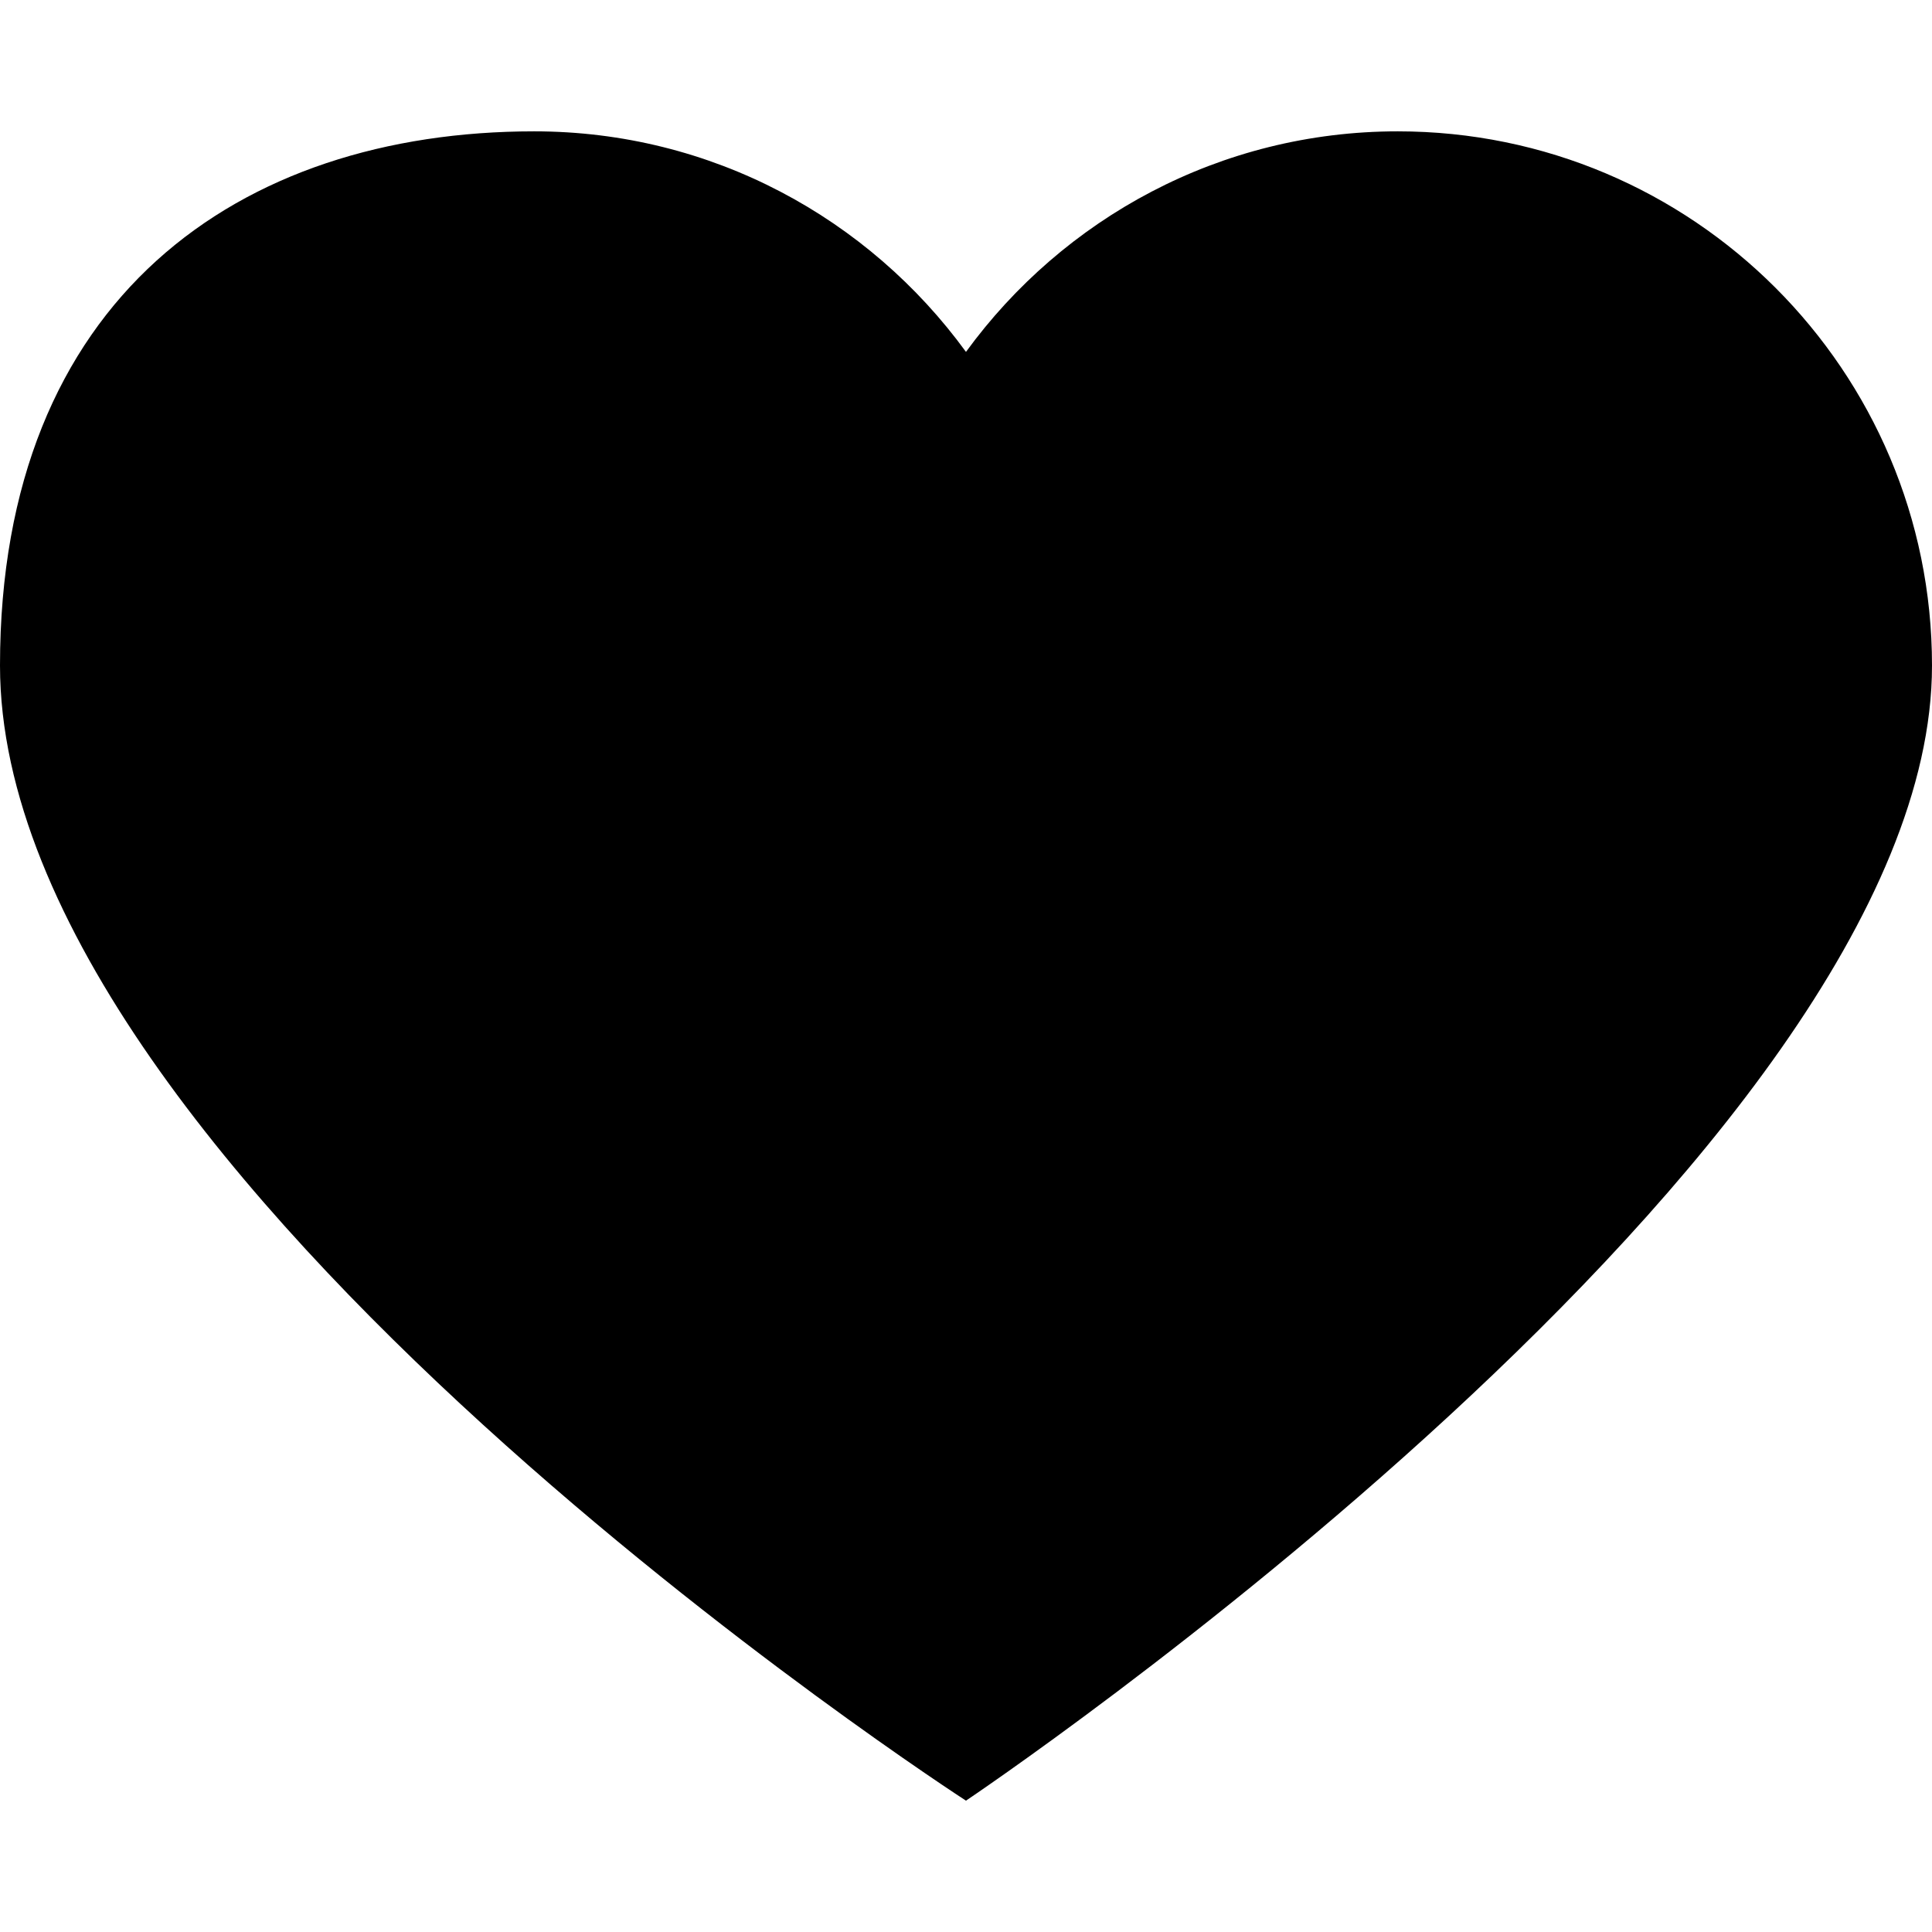
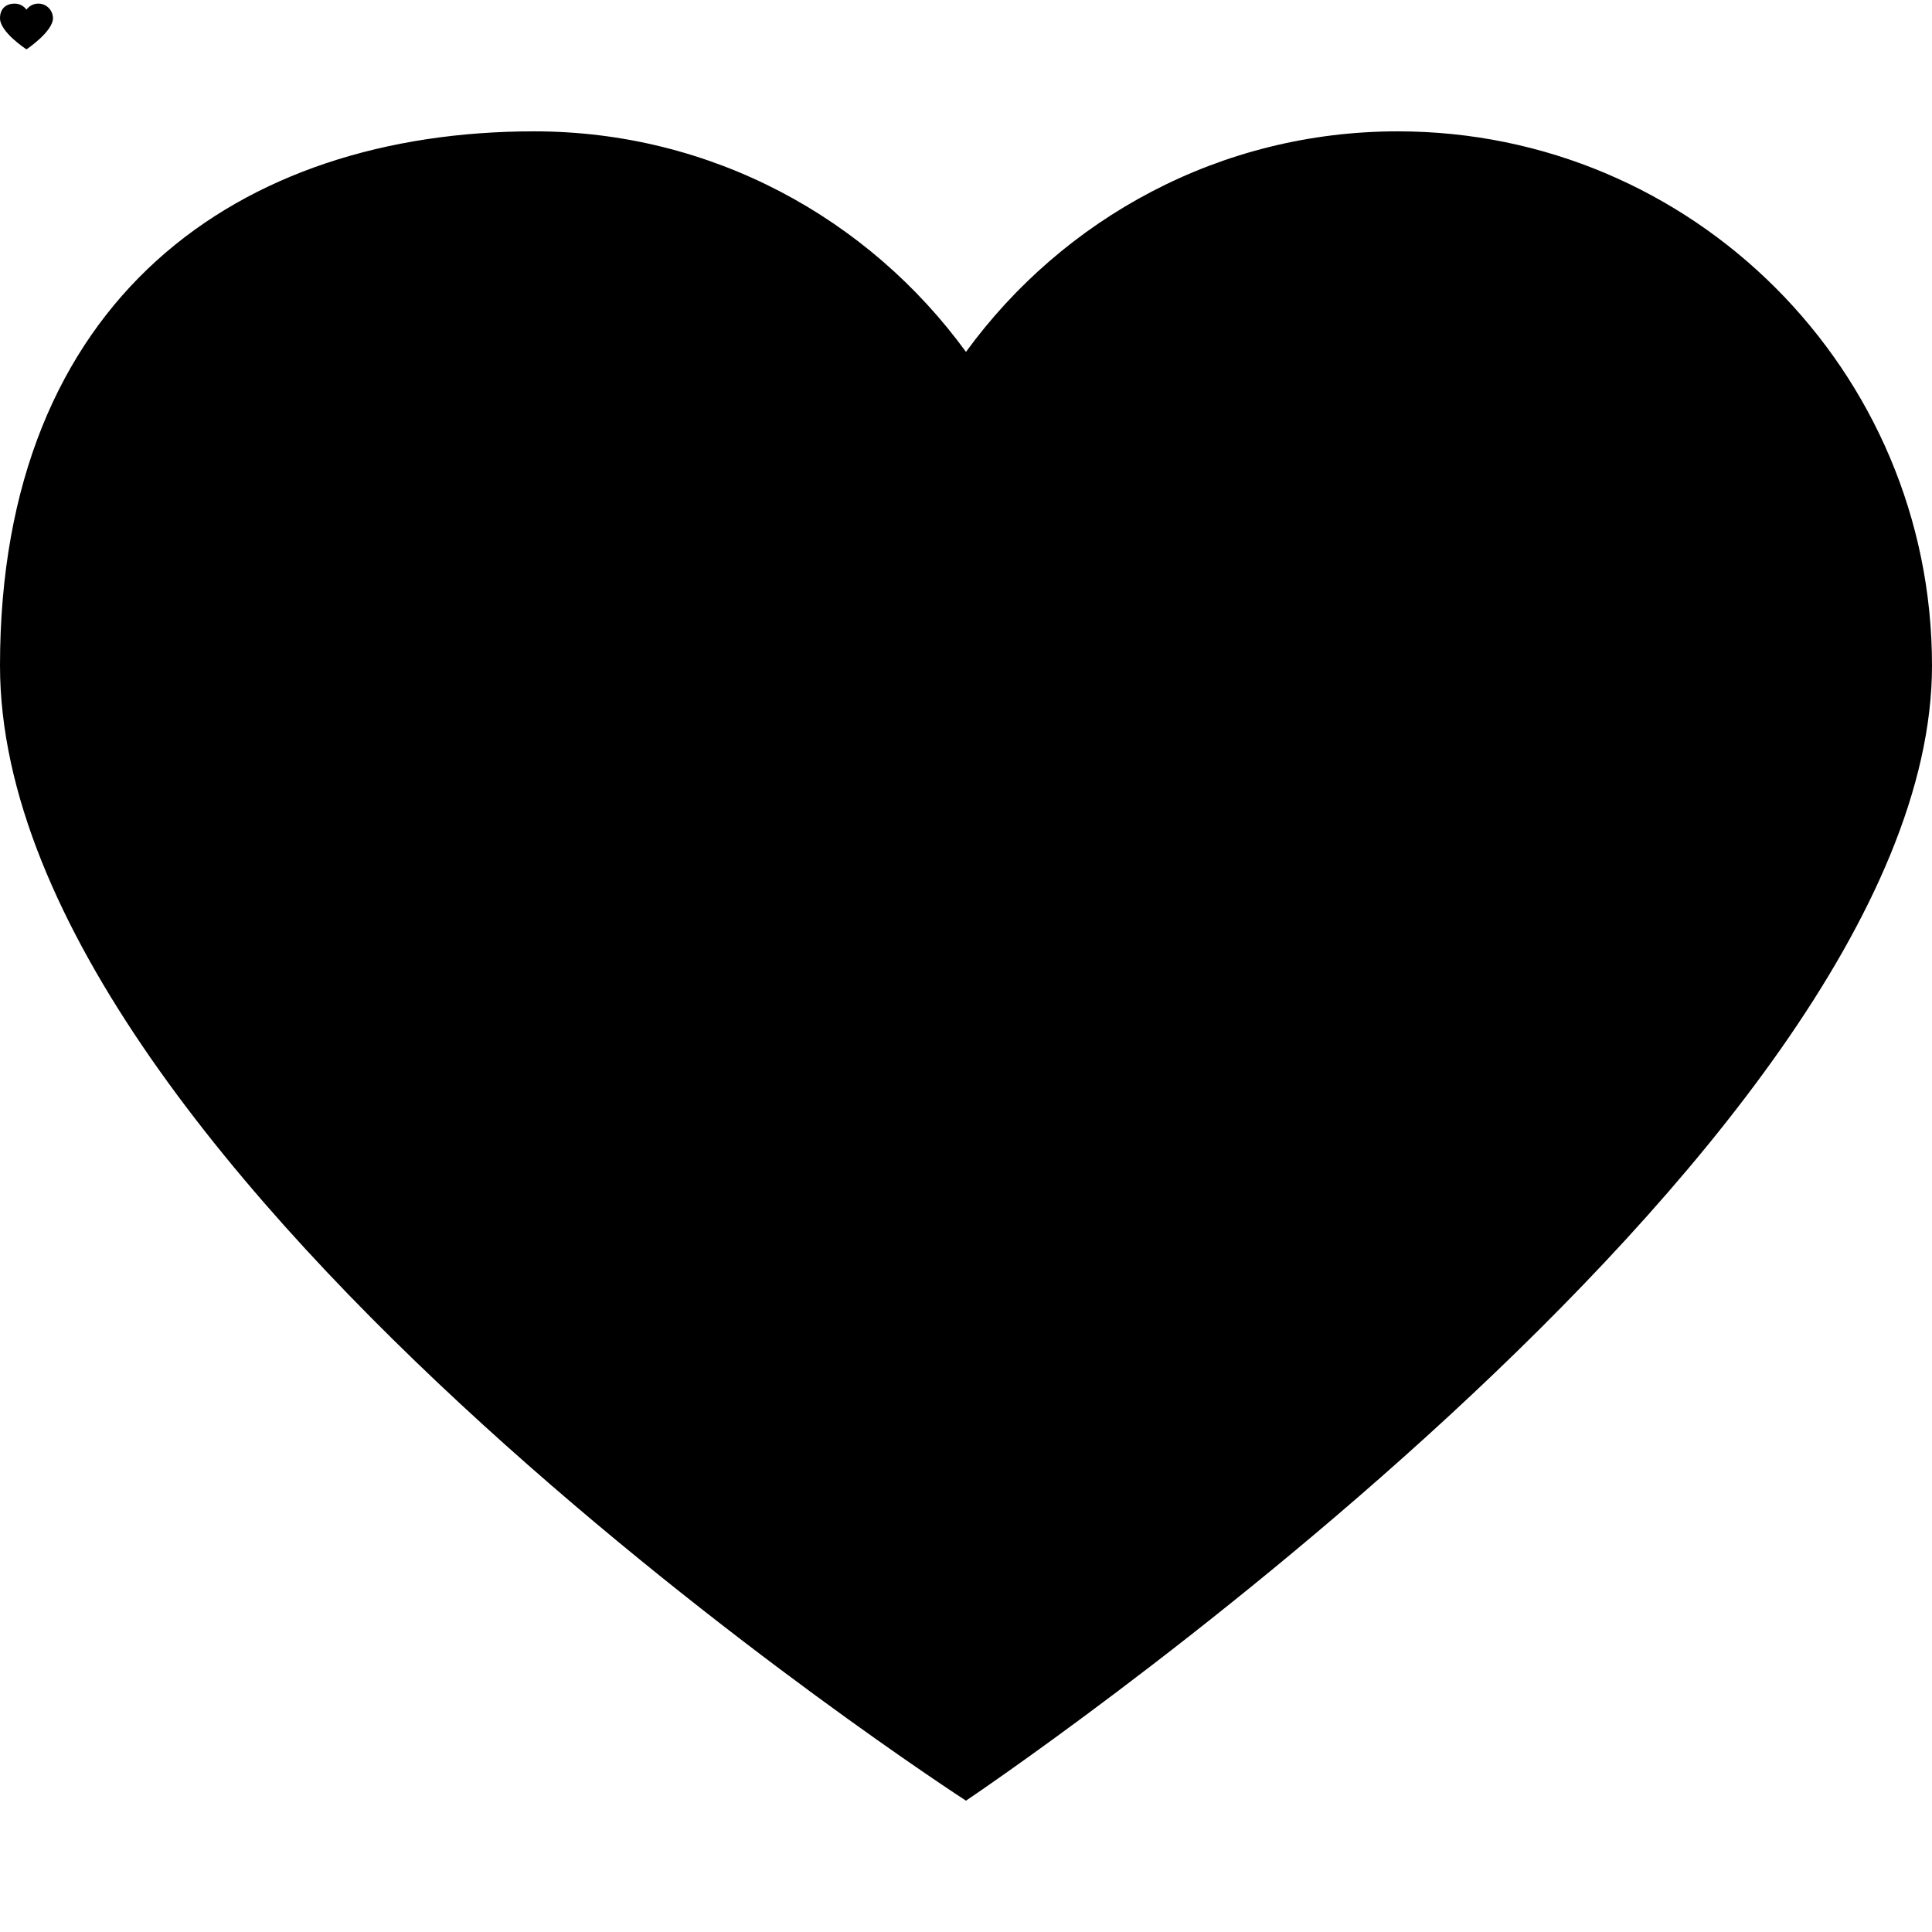
- <svg xmlns="http://www.w3.org/2000/svg" version="1.1" id="Capa_1" x="0px" y="0px" width="437.775px" height="437.774px" viewBox="0 0 437.775 437.774" style="enable-background:new 0 0 437.775 437.774;" xml:space="preserve">
+ <svg xmlns="http://www.w3.org/2000/svg" class="heart-main" version="1.1" id="Capa_1" x="0px" y="0px" width="437.775px" height="437.774px" viewBox="0 0 437.775 437.774" style="enable-background:new 0 0 437.775 437.774;" xml:space="preserve">
  <g>
    <path d="M316.722,29.761c66.852,0,121.053,54.202,121.053,121.041c0,110.478-218.893,257.212-218.893,257.212S0,266.569,0,150.801   C0,67.584,54.202,29.761,121.041,29.761c40.262,0,75.827,19.745,97.841,49.976C240.899,49.506,276.47,29.761,316.722,29.761z" />
+   </g>
+   <g>
+     <svg class="heart-background" version="1.1" x="0px" y="0px" width="1em" height="1em" viewBox="0 0 437.775 437.774" style="enable-background:new 0 0 437.775 437.774;" xml:space="preserve">
+       <path d="M316.722,29.761c66.852,0,121.053,54.202,121.053,121.041c0,110.478-218.893,257.212-218.893,257.212S0,266.569,0,150.801  C0,67.584,54.202,29.761,121.041,29.761c40.262,0,75.827,19.745,97.841,49.976C240.899,49.506,276.47,29.761,316.722,29.761z" />
+     </svg>
  </g>
  <g>
</g>
  <g>
</g>
  <g>
</g>
  <g>
</g>
  <g>
</g>
  <g>
</g>
  <g>
</g>
  <g>
</g>
  <g>
</g>
  <g>
</g>
  <g>
</g>
  <g>
</g>
  <g>
</g>
  <g>
</g>
-   <g>
- </g>
</svg>
